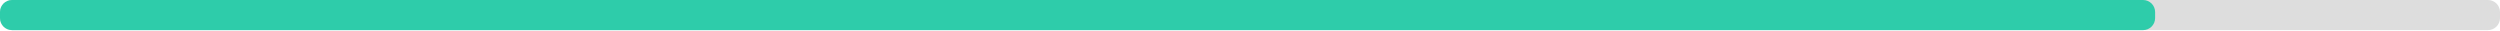
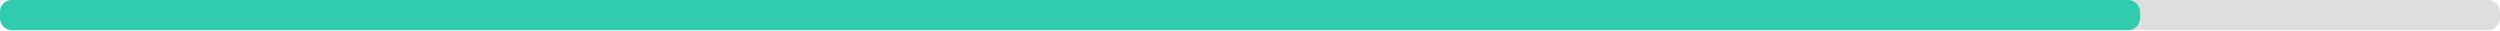
<svg xmlns="http://www.w3.org/2000/svg" width="830" height="10">
  <g>
    <rect style="fill: #ddd;" height="10" width="830" rx="4" y="0" x="0" />
-     <rect style="fill: #2eccaa;" height="10" width="715.5" rx="4" y="0" x="0" />
+     <rect style="fill: #2eccaa;" height="10" width="710.5" rx="4" y="0" x="0" />
  </g>
</svg>
